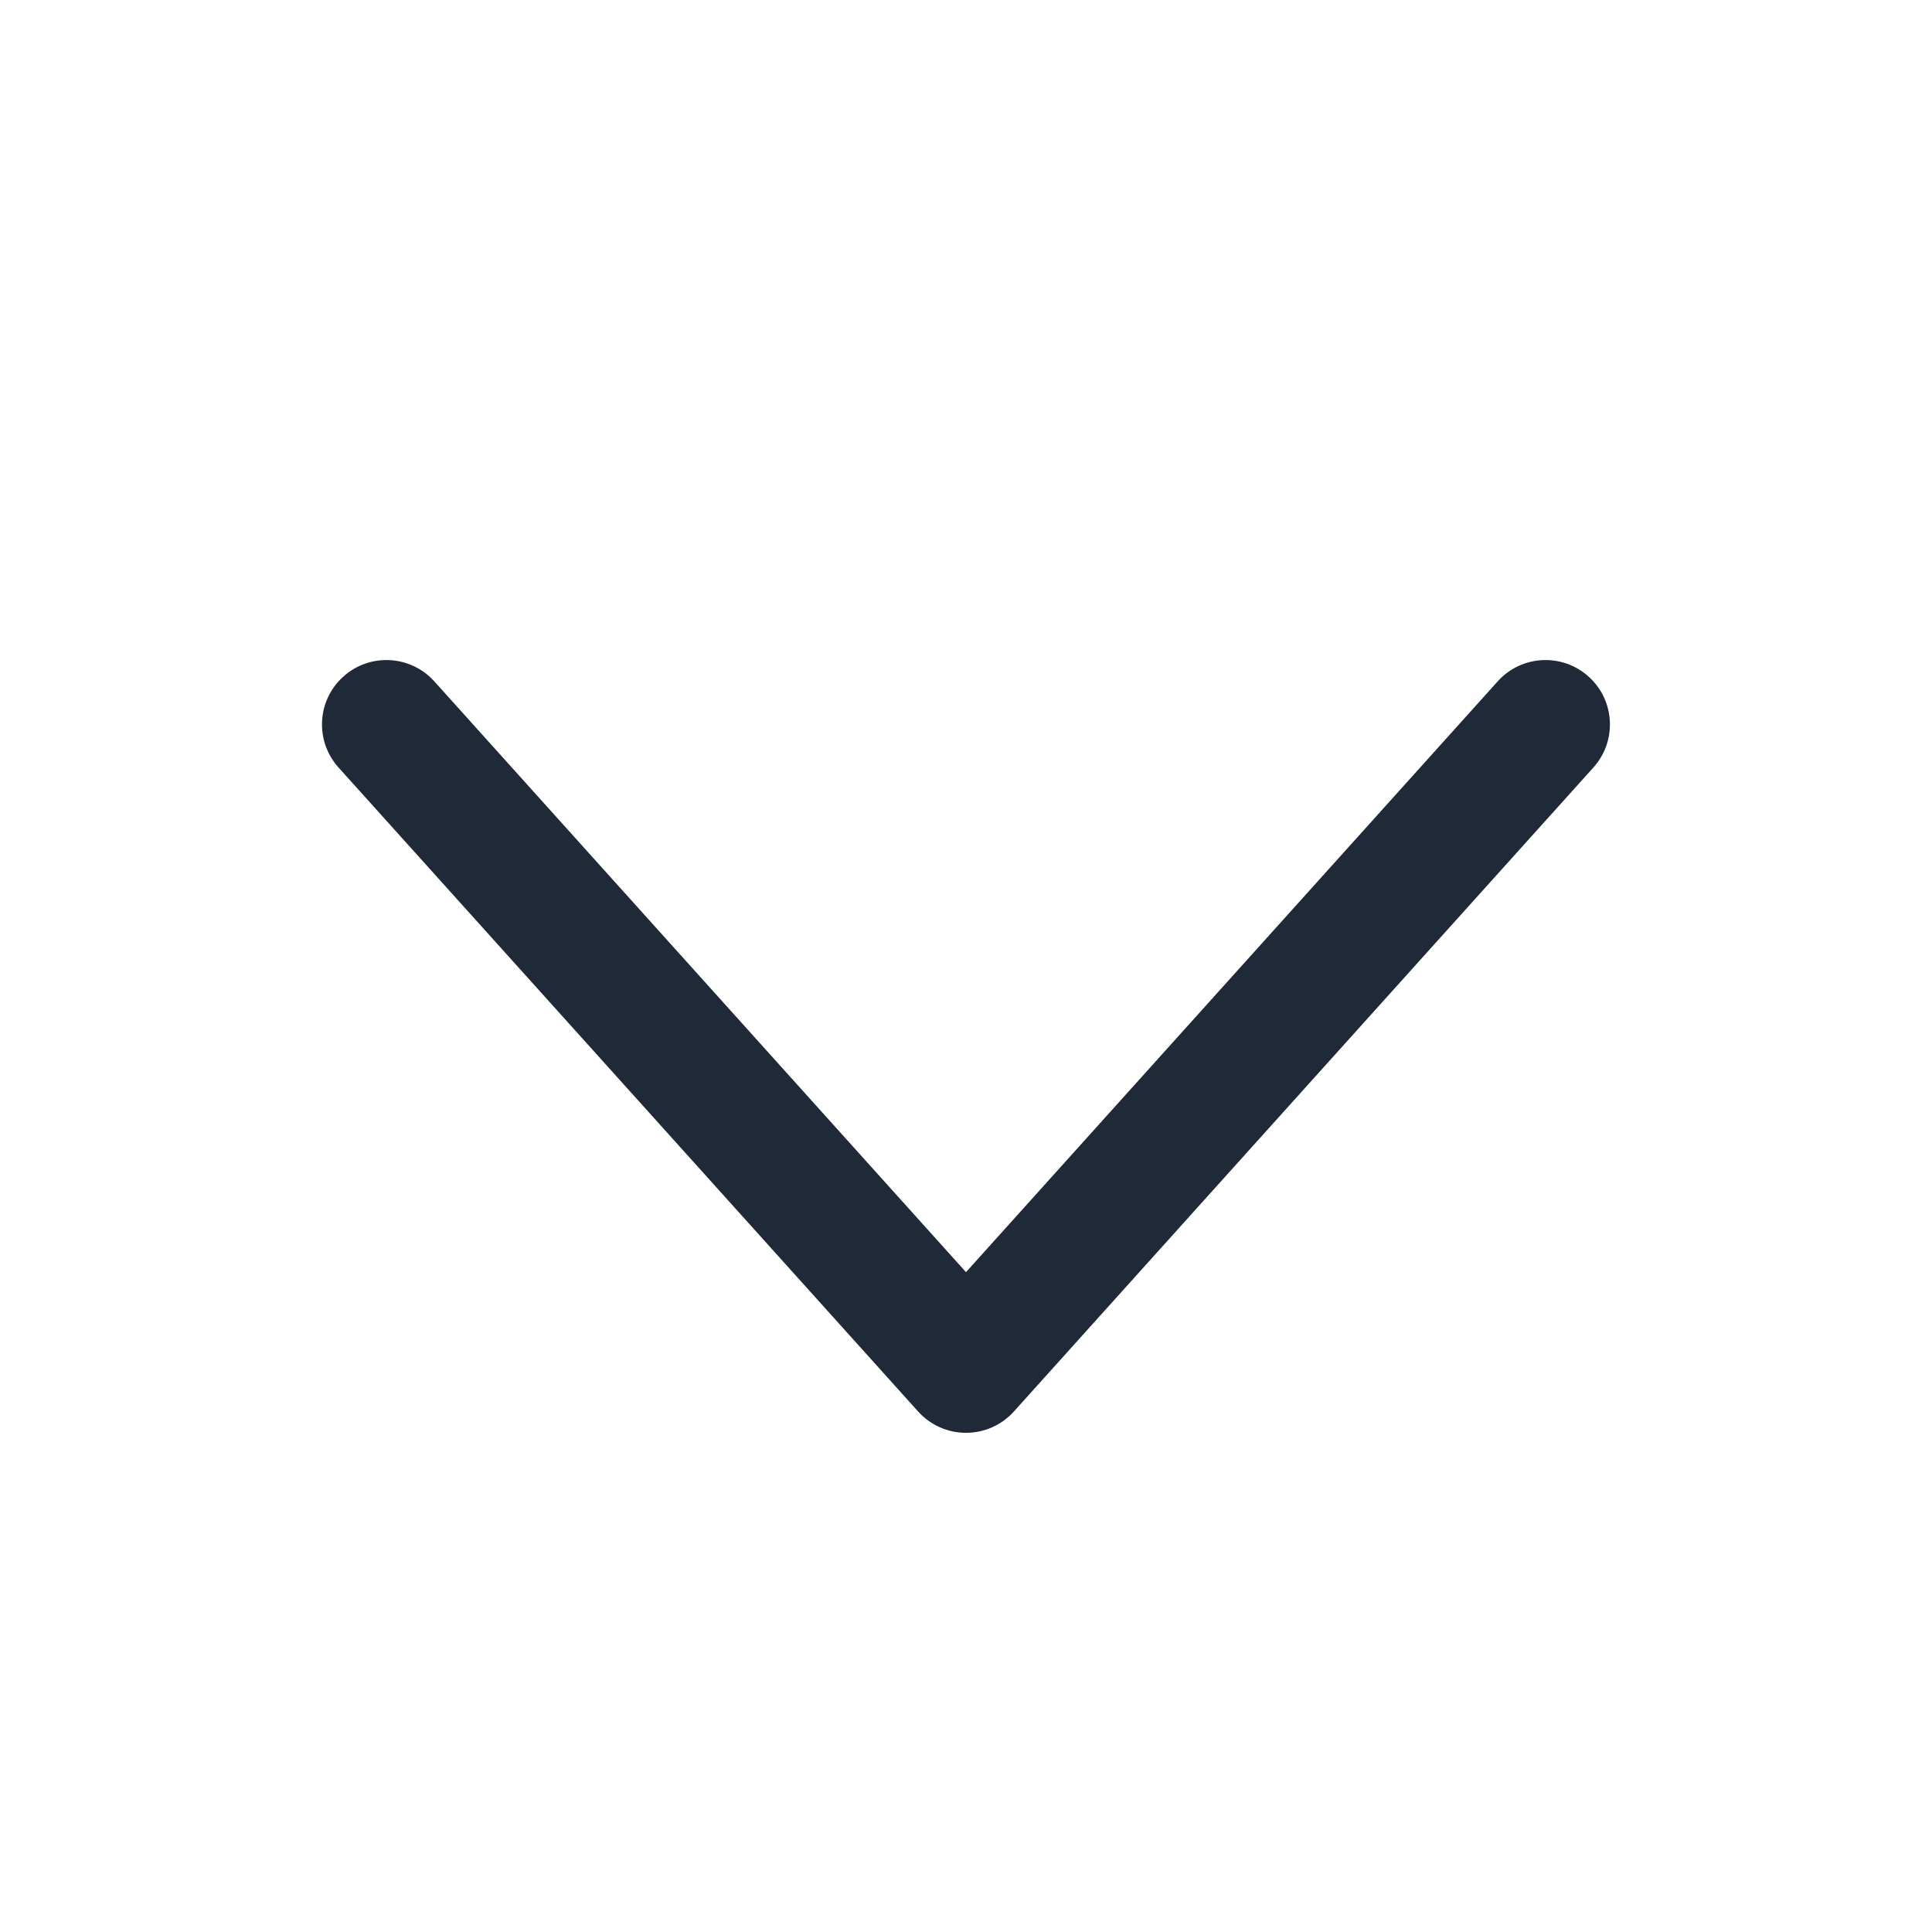
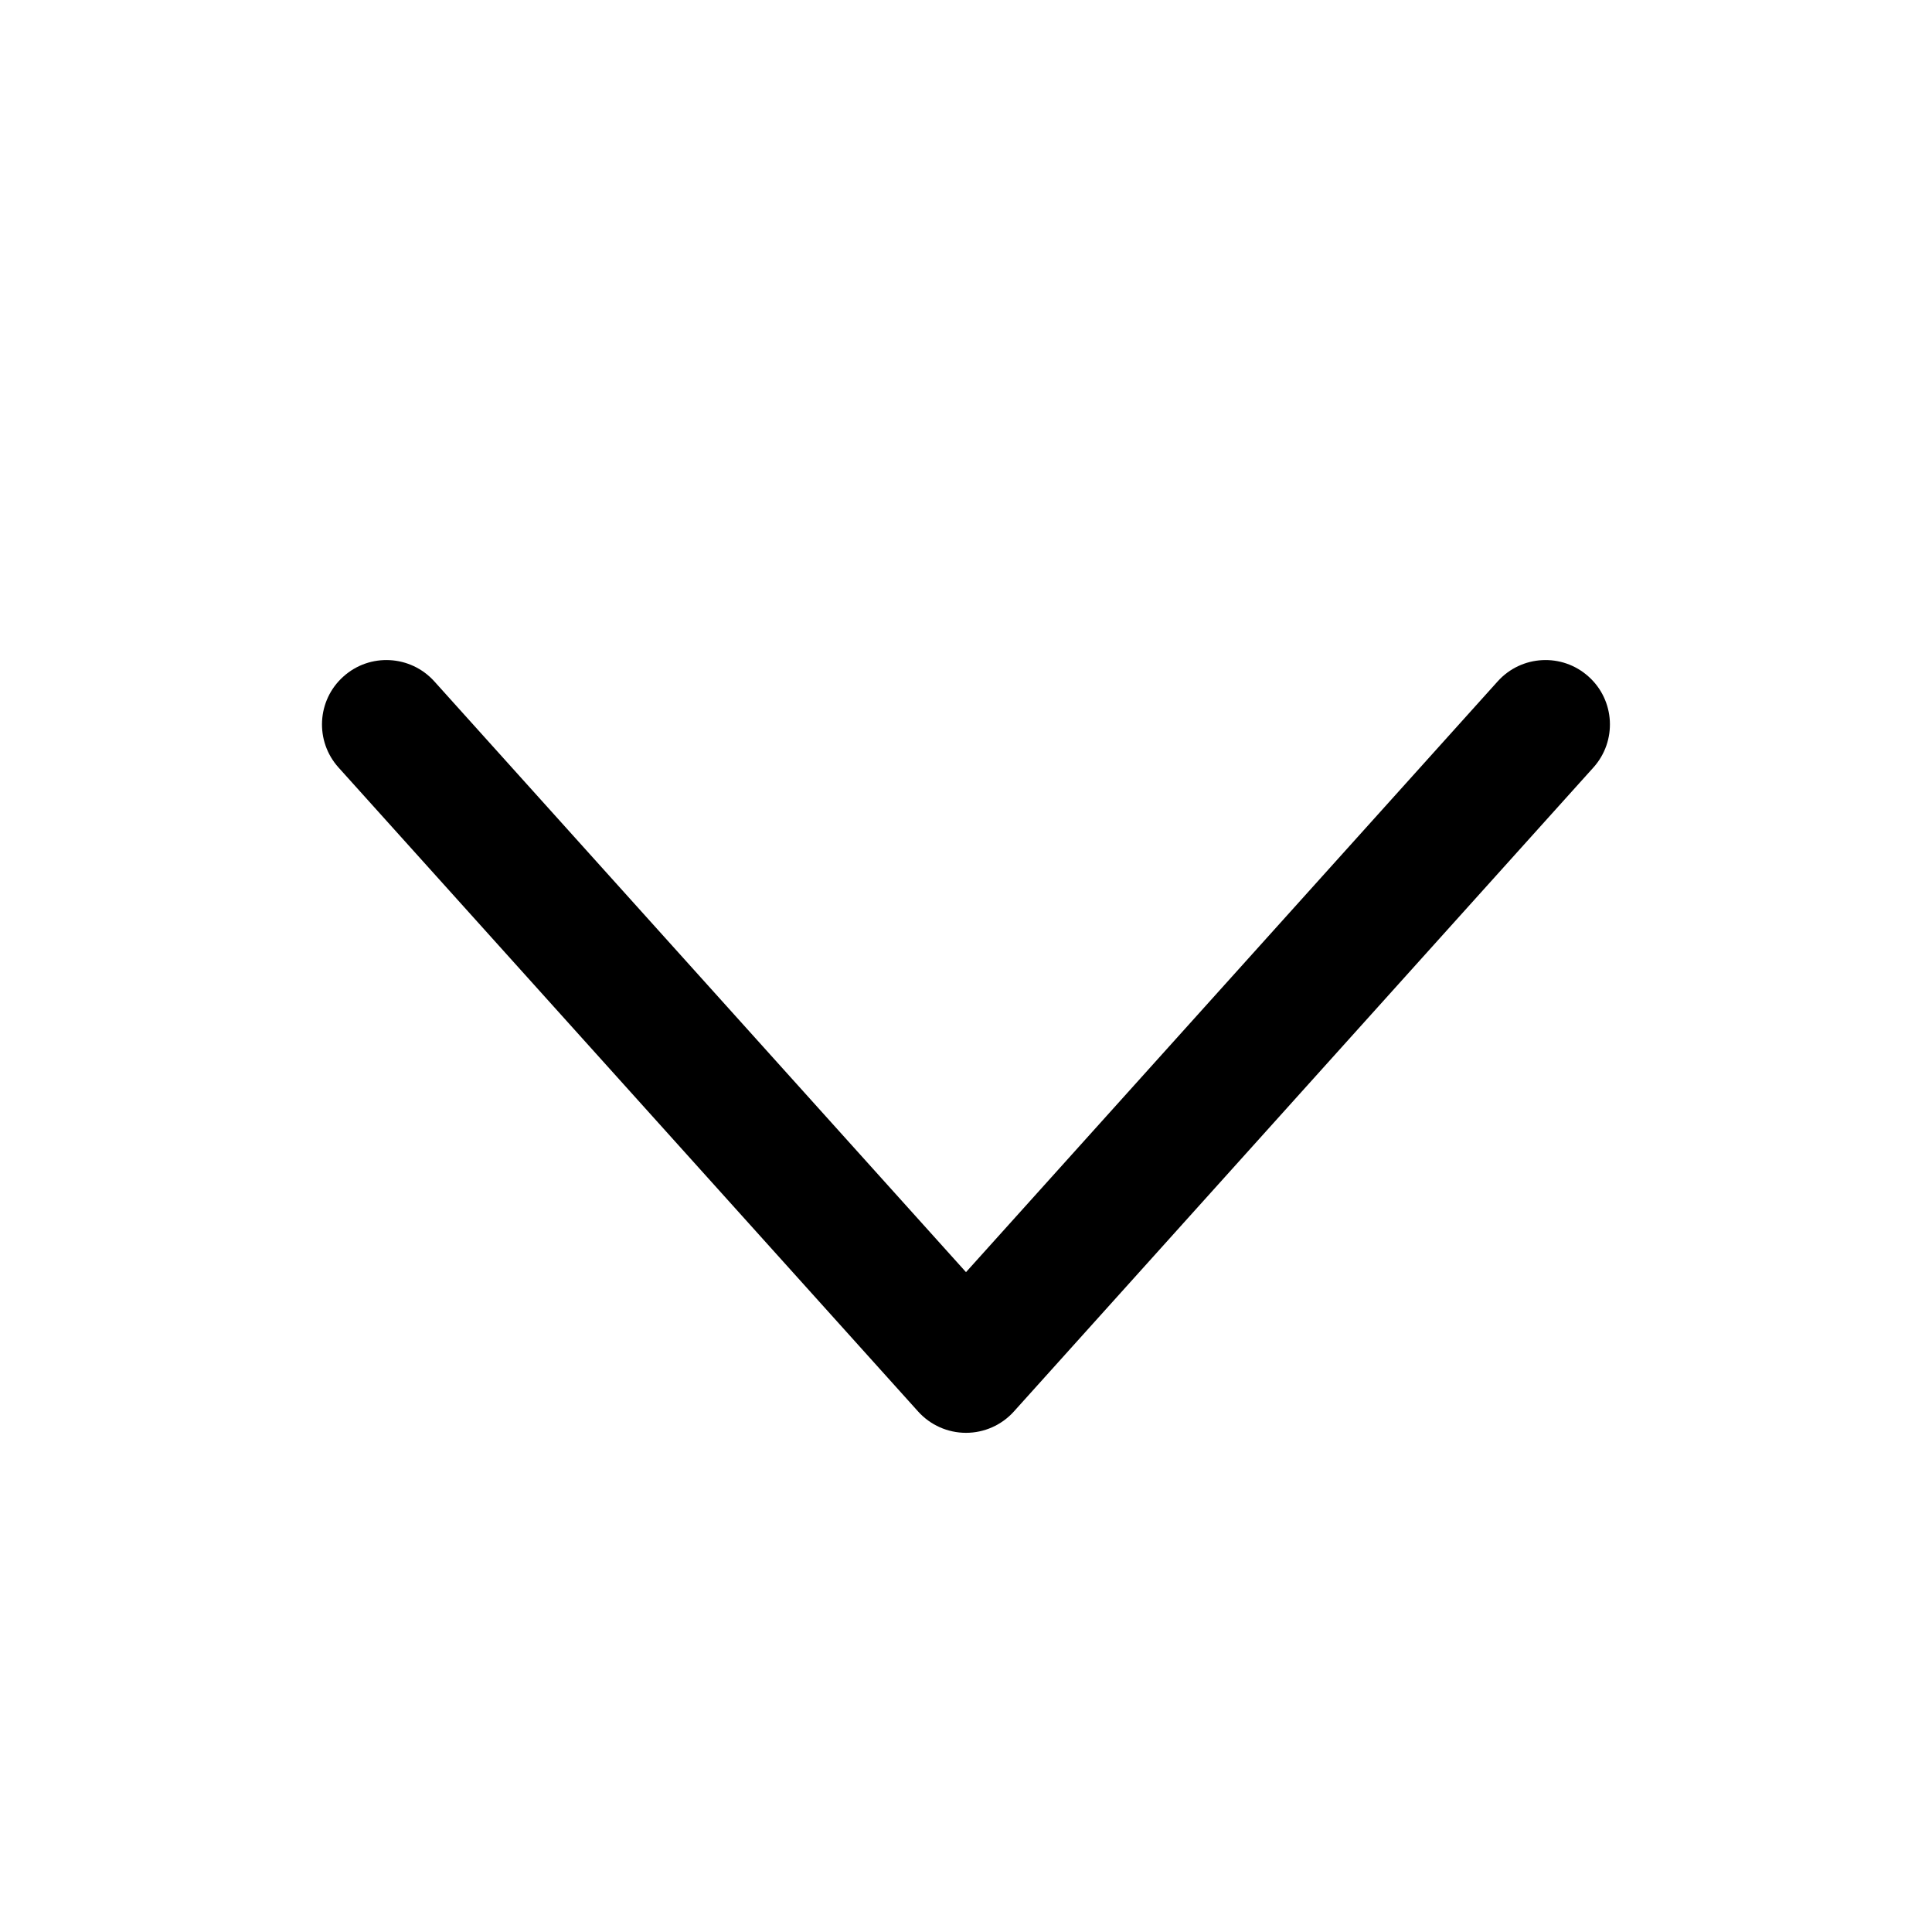
<svg xmlns="http://www.w3.org/2000/svg" width="24" height="24" viewBox="0 0 24 24" fill="none">
-   <path fill-rule="evenodd" clip-rule="evenodd" d="M19.734 8.405C20.063 8.7 20.089 9.206 19.794 9.534L12.595 17.534C12.443 17.703 12.227 17.799 12 17.799C11.773 17.799 11.557 17.703 11.405 17.534L4.205 9.534C3.91 9.206 3.936 8.7 4.265 8.405C4.593 8.109 5.099 8.136 5.395 8.464L12 15.803L18.605 8.464C18.9 8.136 19.406 8.109 19.734 8.405Z" fill="#1F2937" />
+   <path fill-rule="evenodd" clip-rule="evenodd" d="M19.734 8.405C20.063 8.7 20.089 9.206 19.794 9.534L12.595 17.534C12.443 17.703 12.227 17.799 12 17.799C11.773 17.799 11.557 17.703 11.405 17.534L4.205 9.534C3.91 9.206 3.936 8.7 4.265 8.405C4.593 8.109 5.099 8.136 5.395 8.464L12 15.803L18.605 8.464C18.9 8.136 19.406 8.109 19.734 8.405Z" fill="currentColor" />
</svg>
